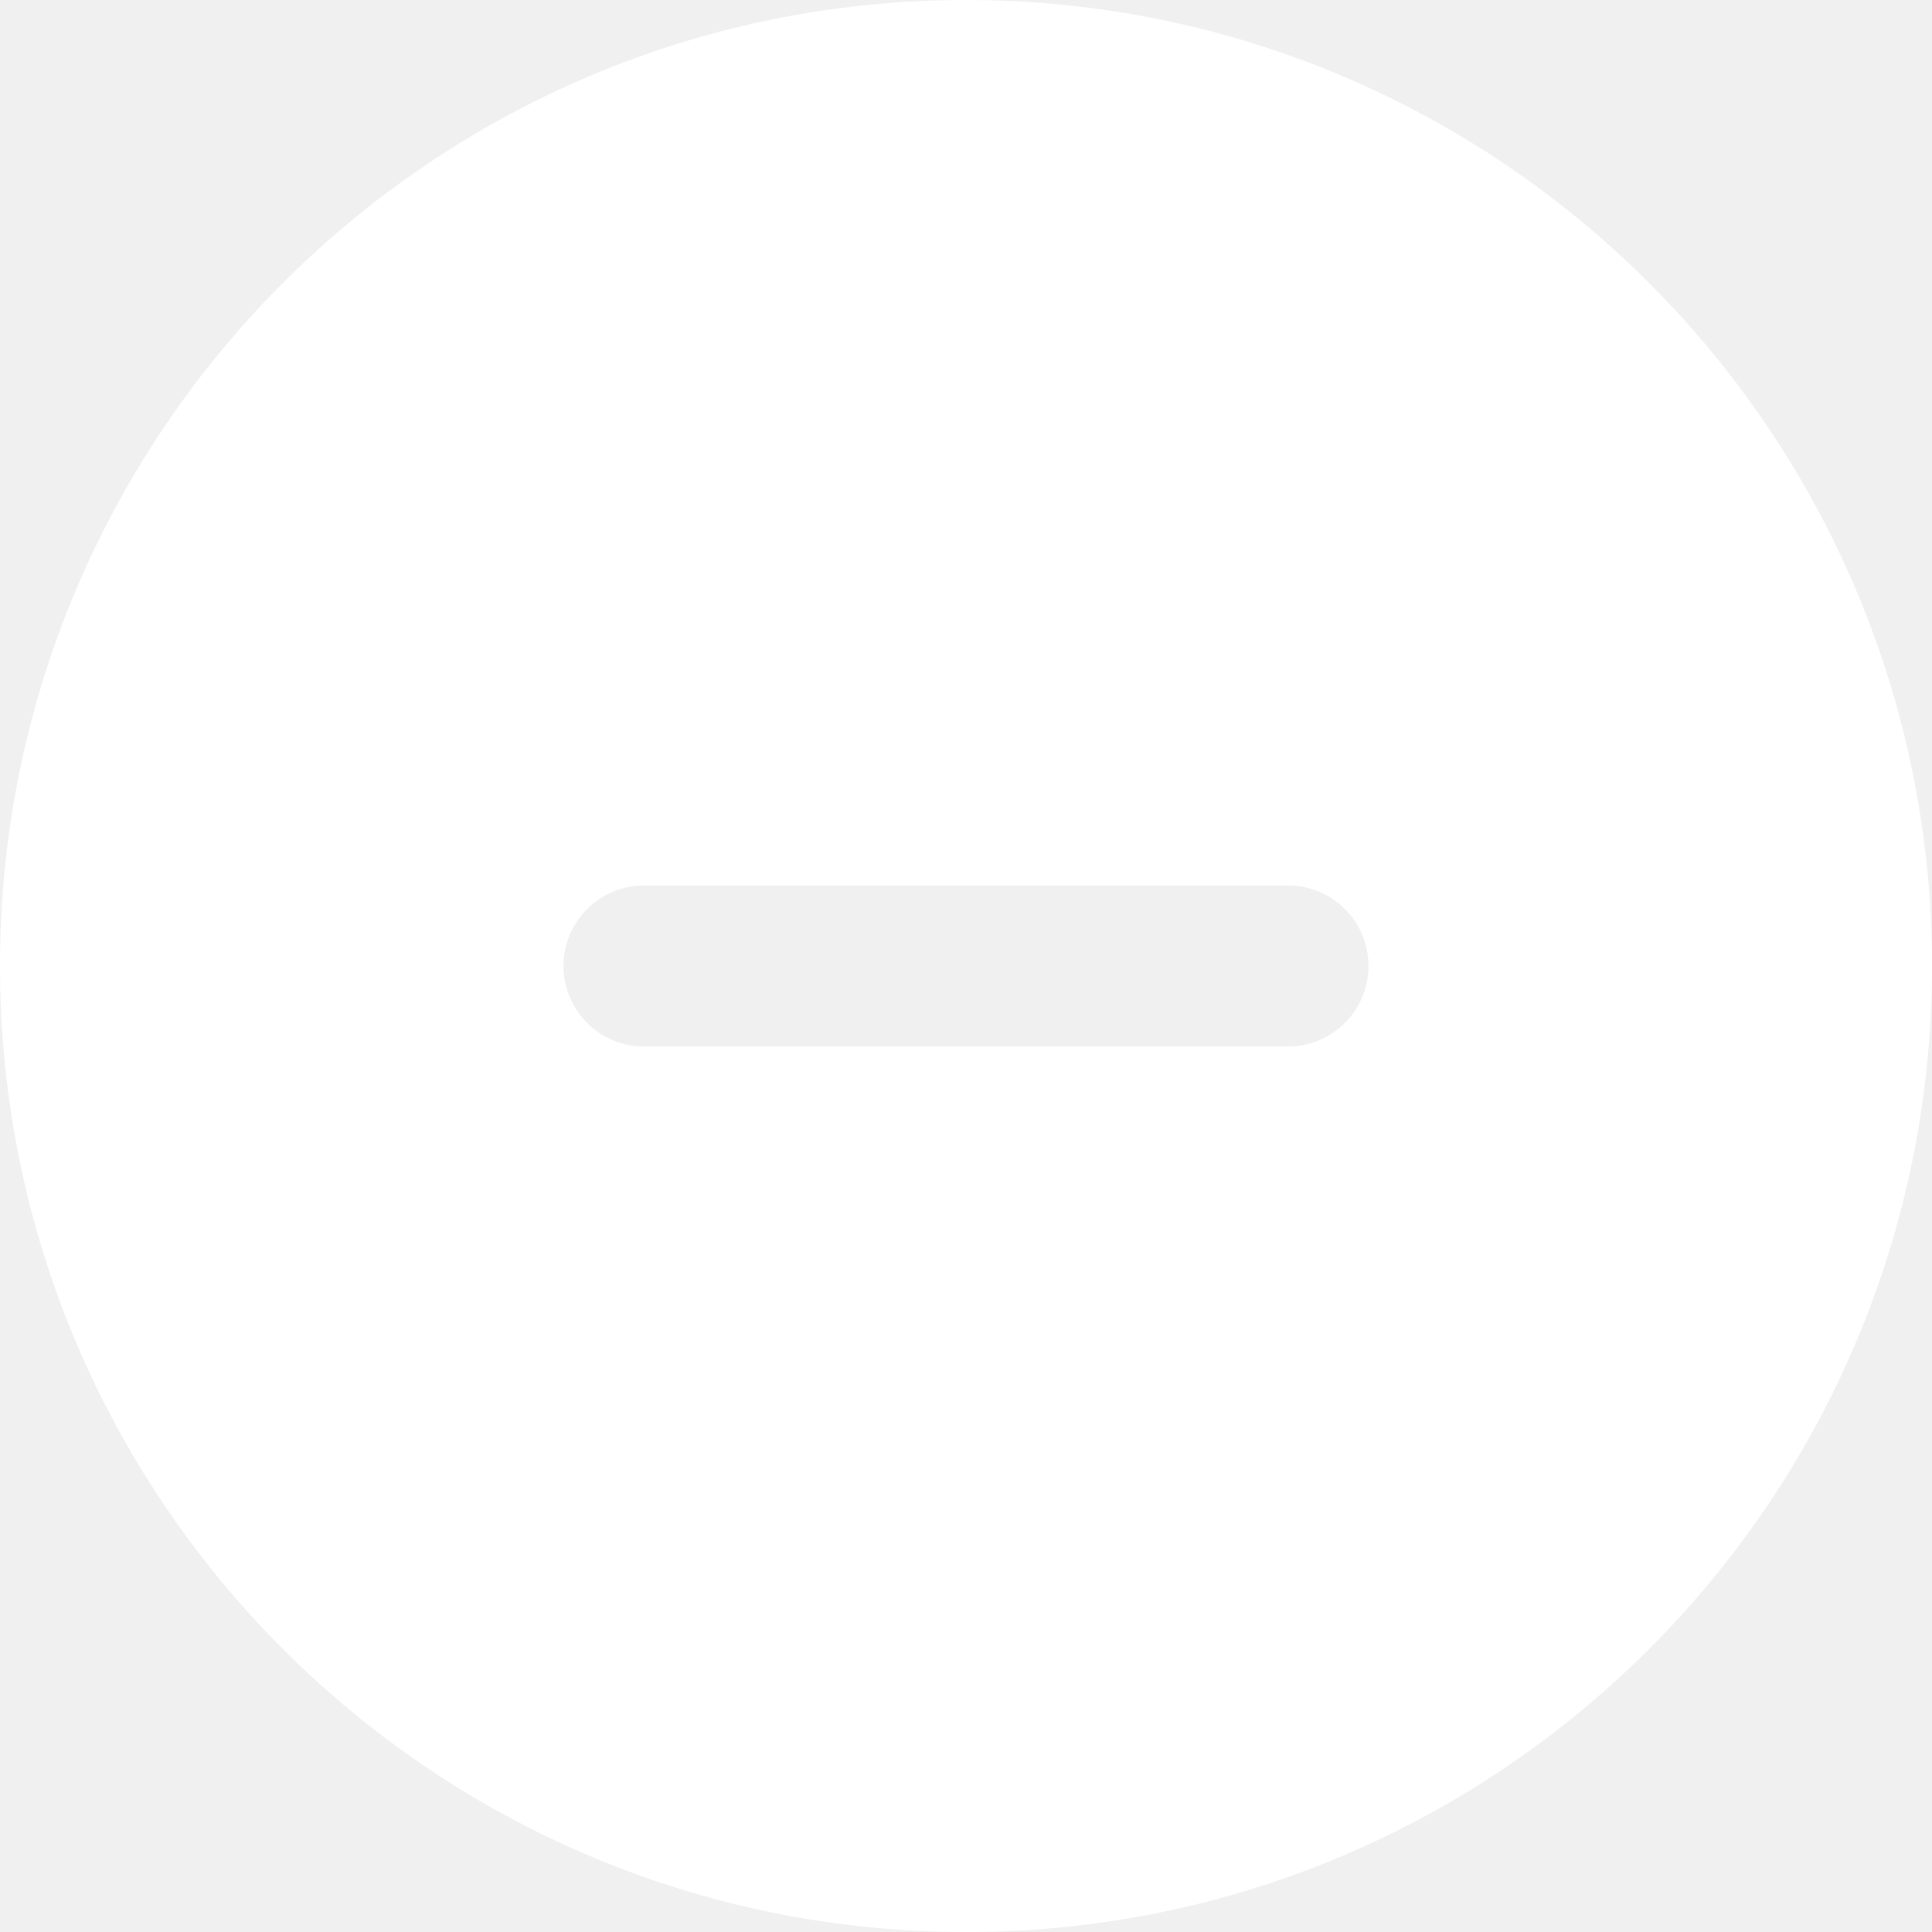
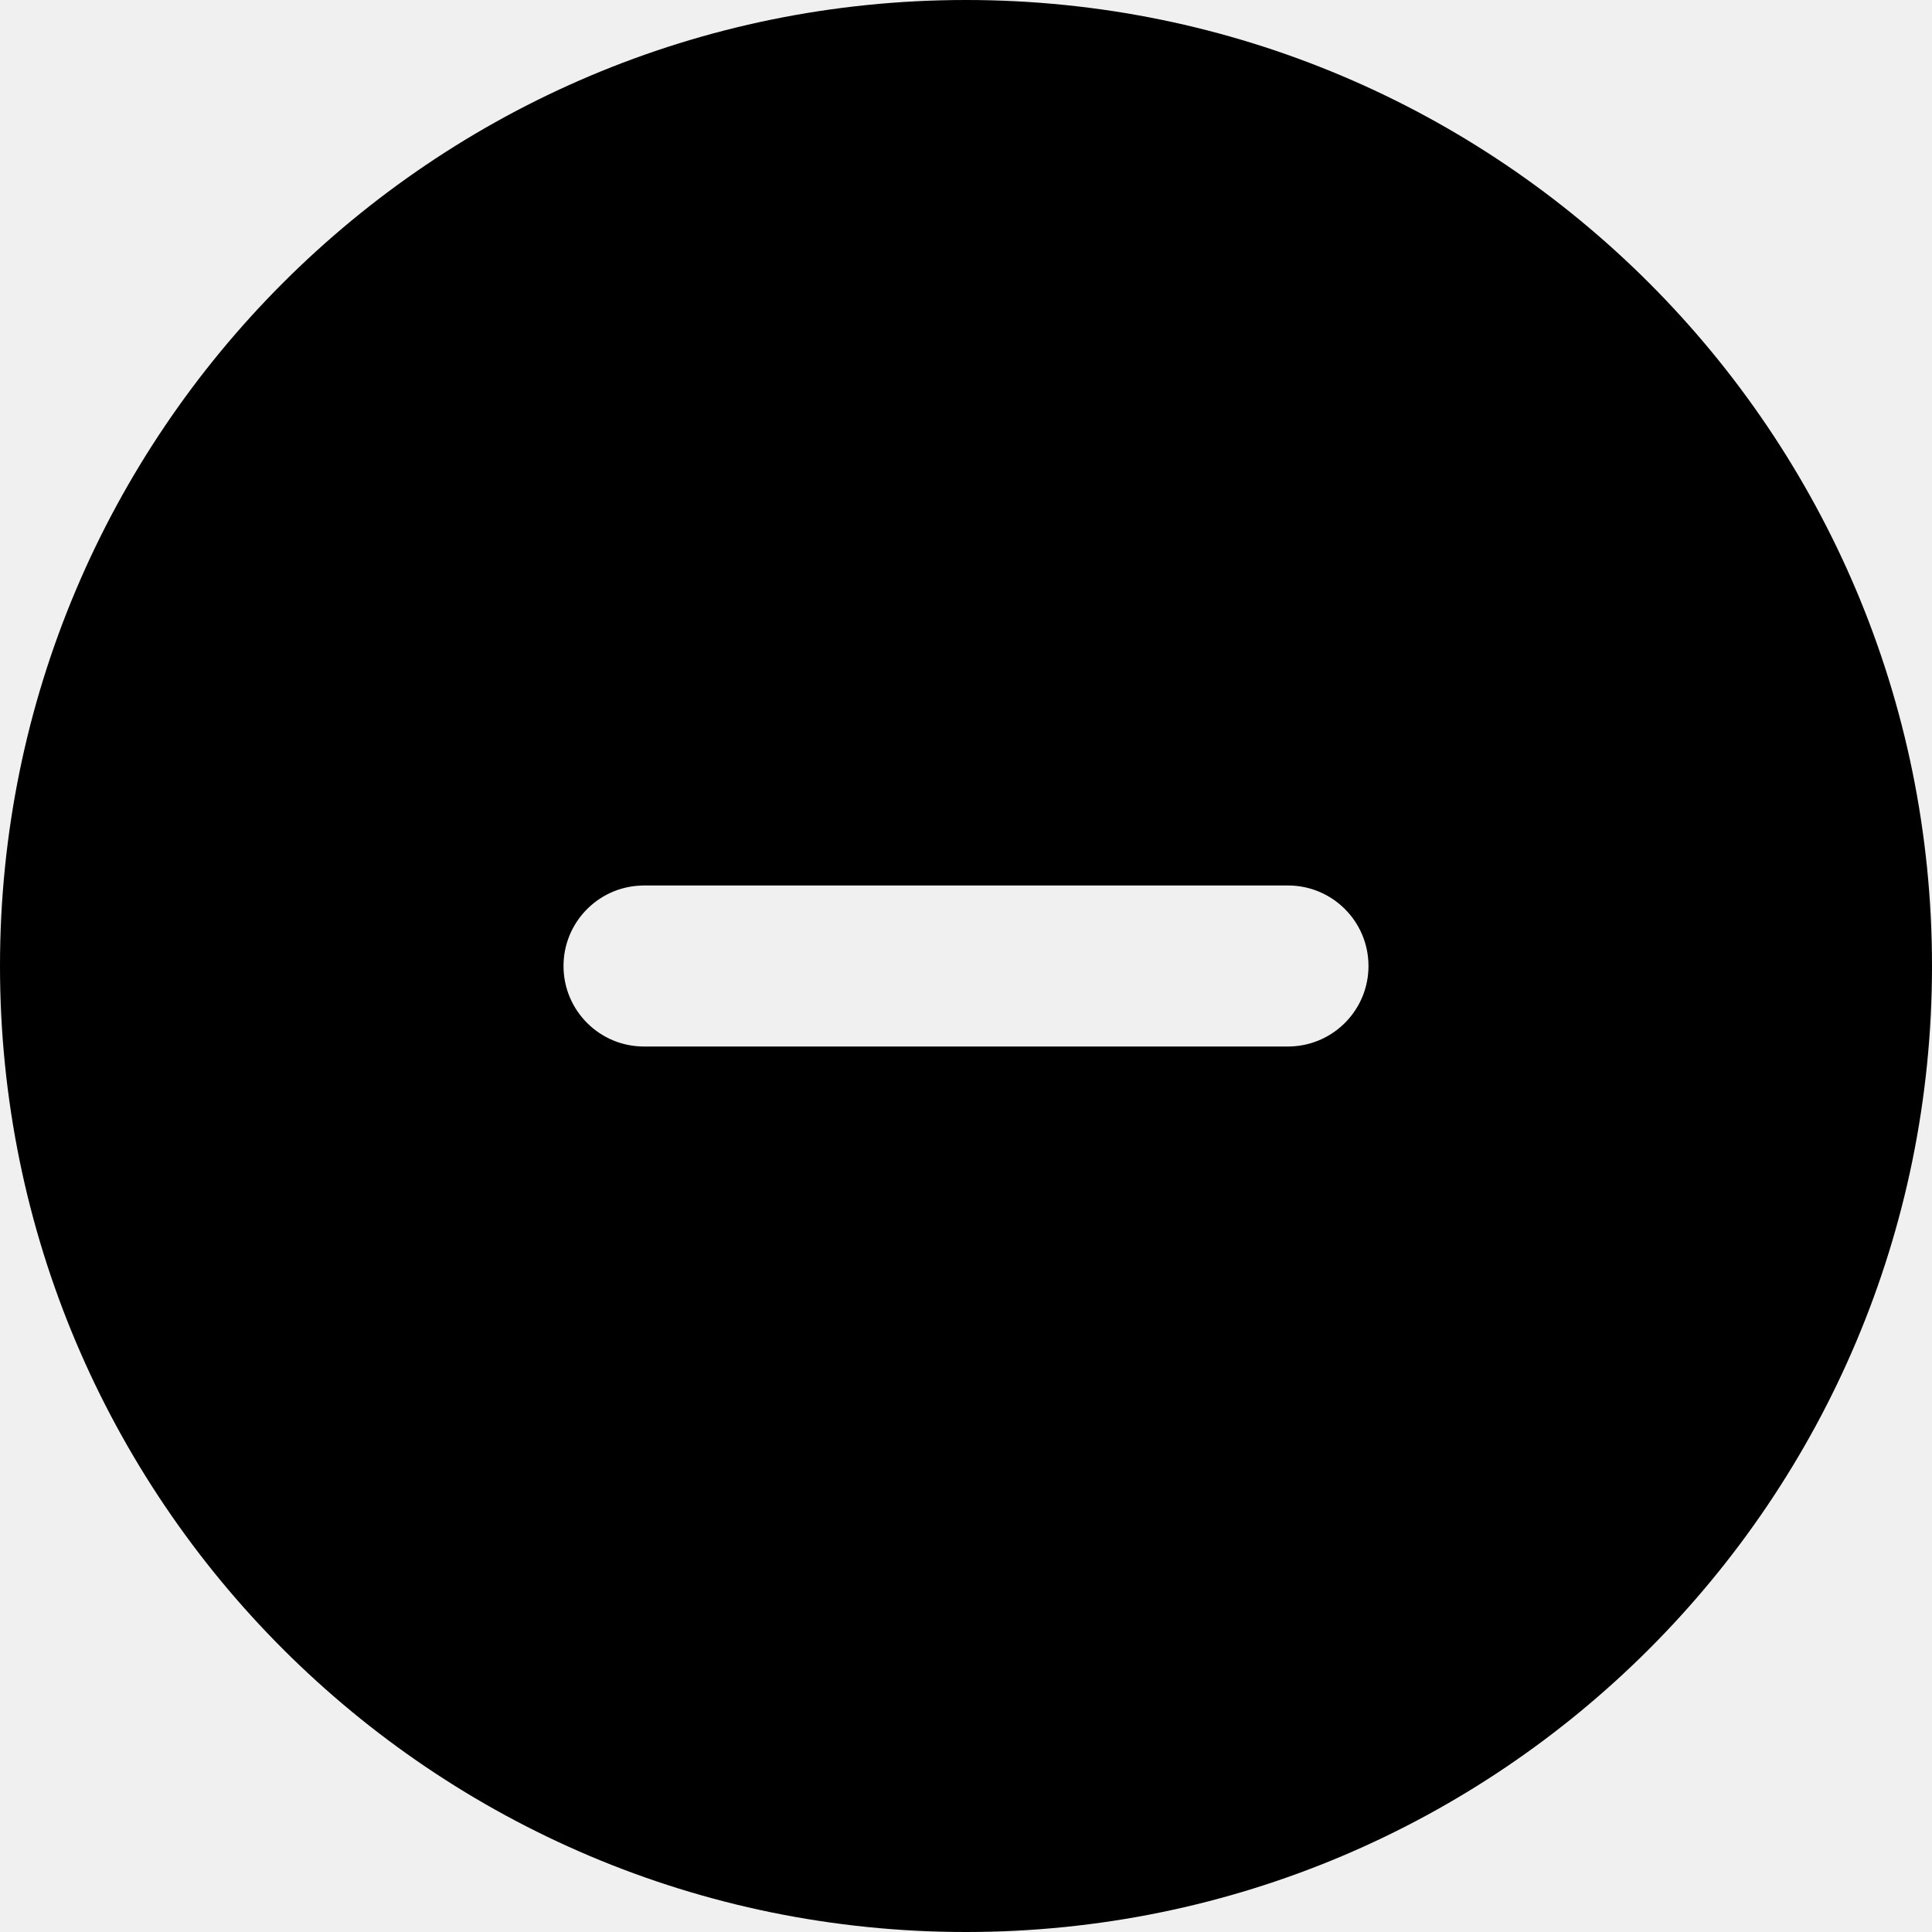
- <svg xmlns="http://www.w3.org/2000/svg" width="40" height="40" viewBox="0 0 40 40" fill="none">
-   <path fill-rule="evenodd" clip-rule="evenodd" d="M20 0C31.046 0 40 8.954 40 20C40 31.046 31.046 40 20 40C8.954 40 0 31.046 0 20C0 8.954 8.954 0 20 0ZM26.667 18.333H13.333L13.261 18.335C12.374 18.373 11.667 19.104 11.667 20C11.667 20.921 12.413 21.667 13.333 21.667H26.667L26.739 21.665C27.626 21.627 28.333 20.896 28.333 20C28.333 19.079 27.587 18.333 26.667 18.333Z" fill="white" />
+ <svg xmlns="http://www.w3.org/2000/svg" width="40" height="40" viewBox="0 0 40 40" fill="currentColor">
+   <path fill-rule="evenodd" clip-rule="evenodd" d="M20 0C31.046 0 40 8.954 40 20C40 31.046 31.046 40 20 40C8.954 40 0 31.046 0 20C0 8.954 8.954 0 20 0ZM26.667 18.333H13.333L13.261 18.335C12.374 18.373 11.667 19.104 11.667 20C11.667 20.921 12.413 21.667 13.333 21.667H26.667L26.739 21.665C27.626 21.627 28.333 20.896 28.333 20C28.333 19.079 27.587 18.333 26.667 18.333Z" fill="currentColor" />
</svg>
